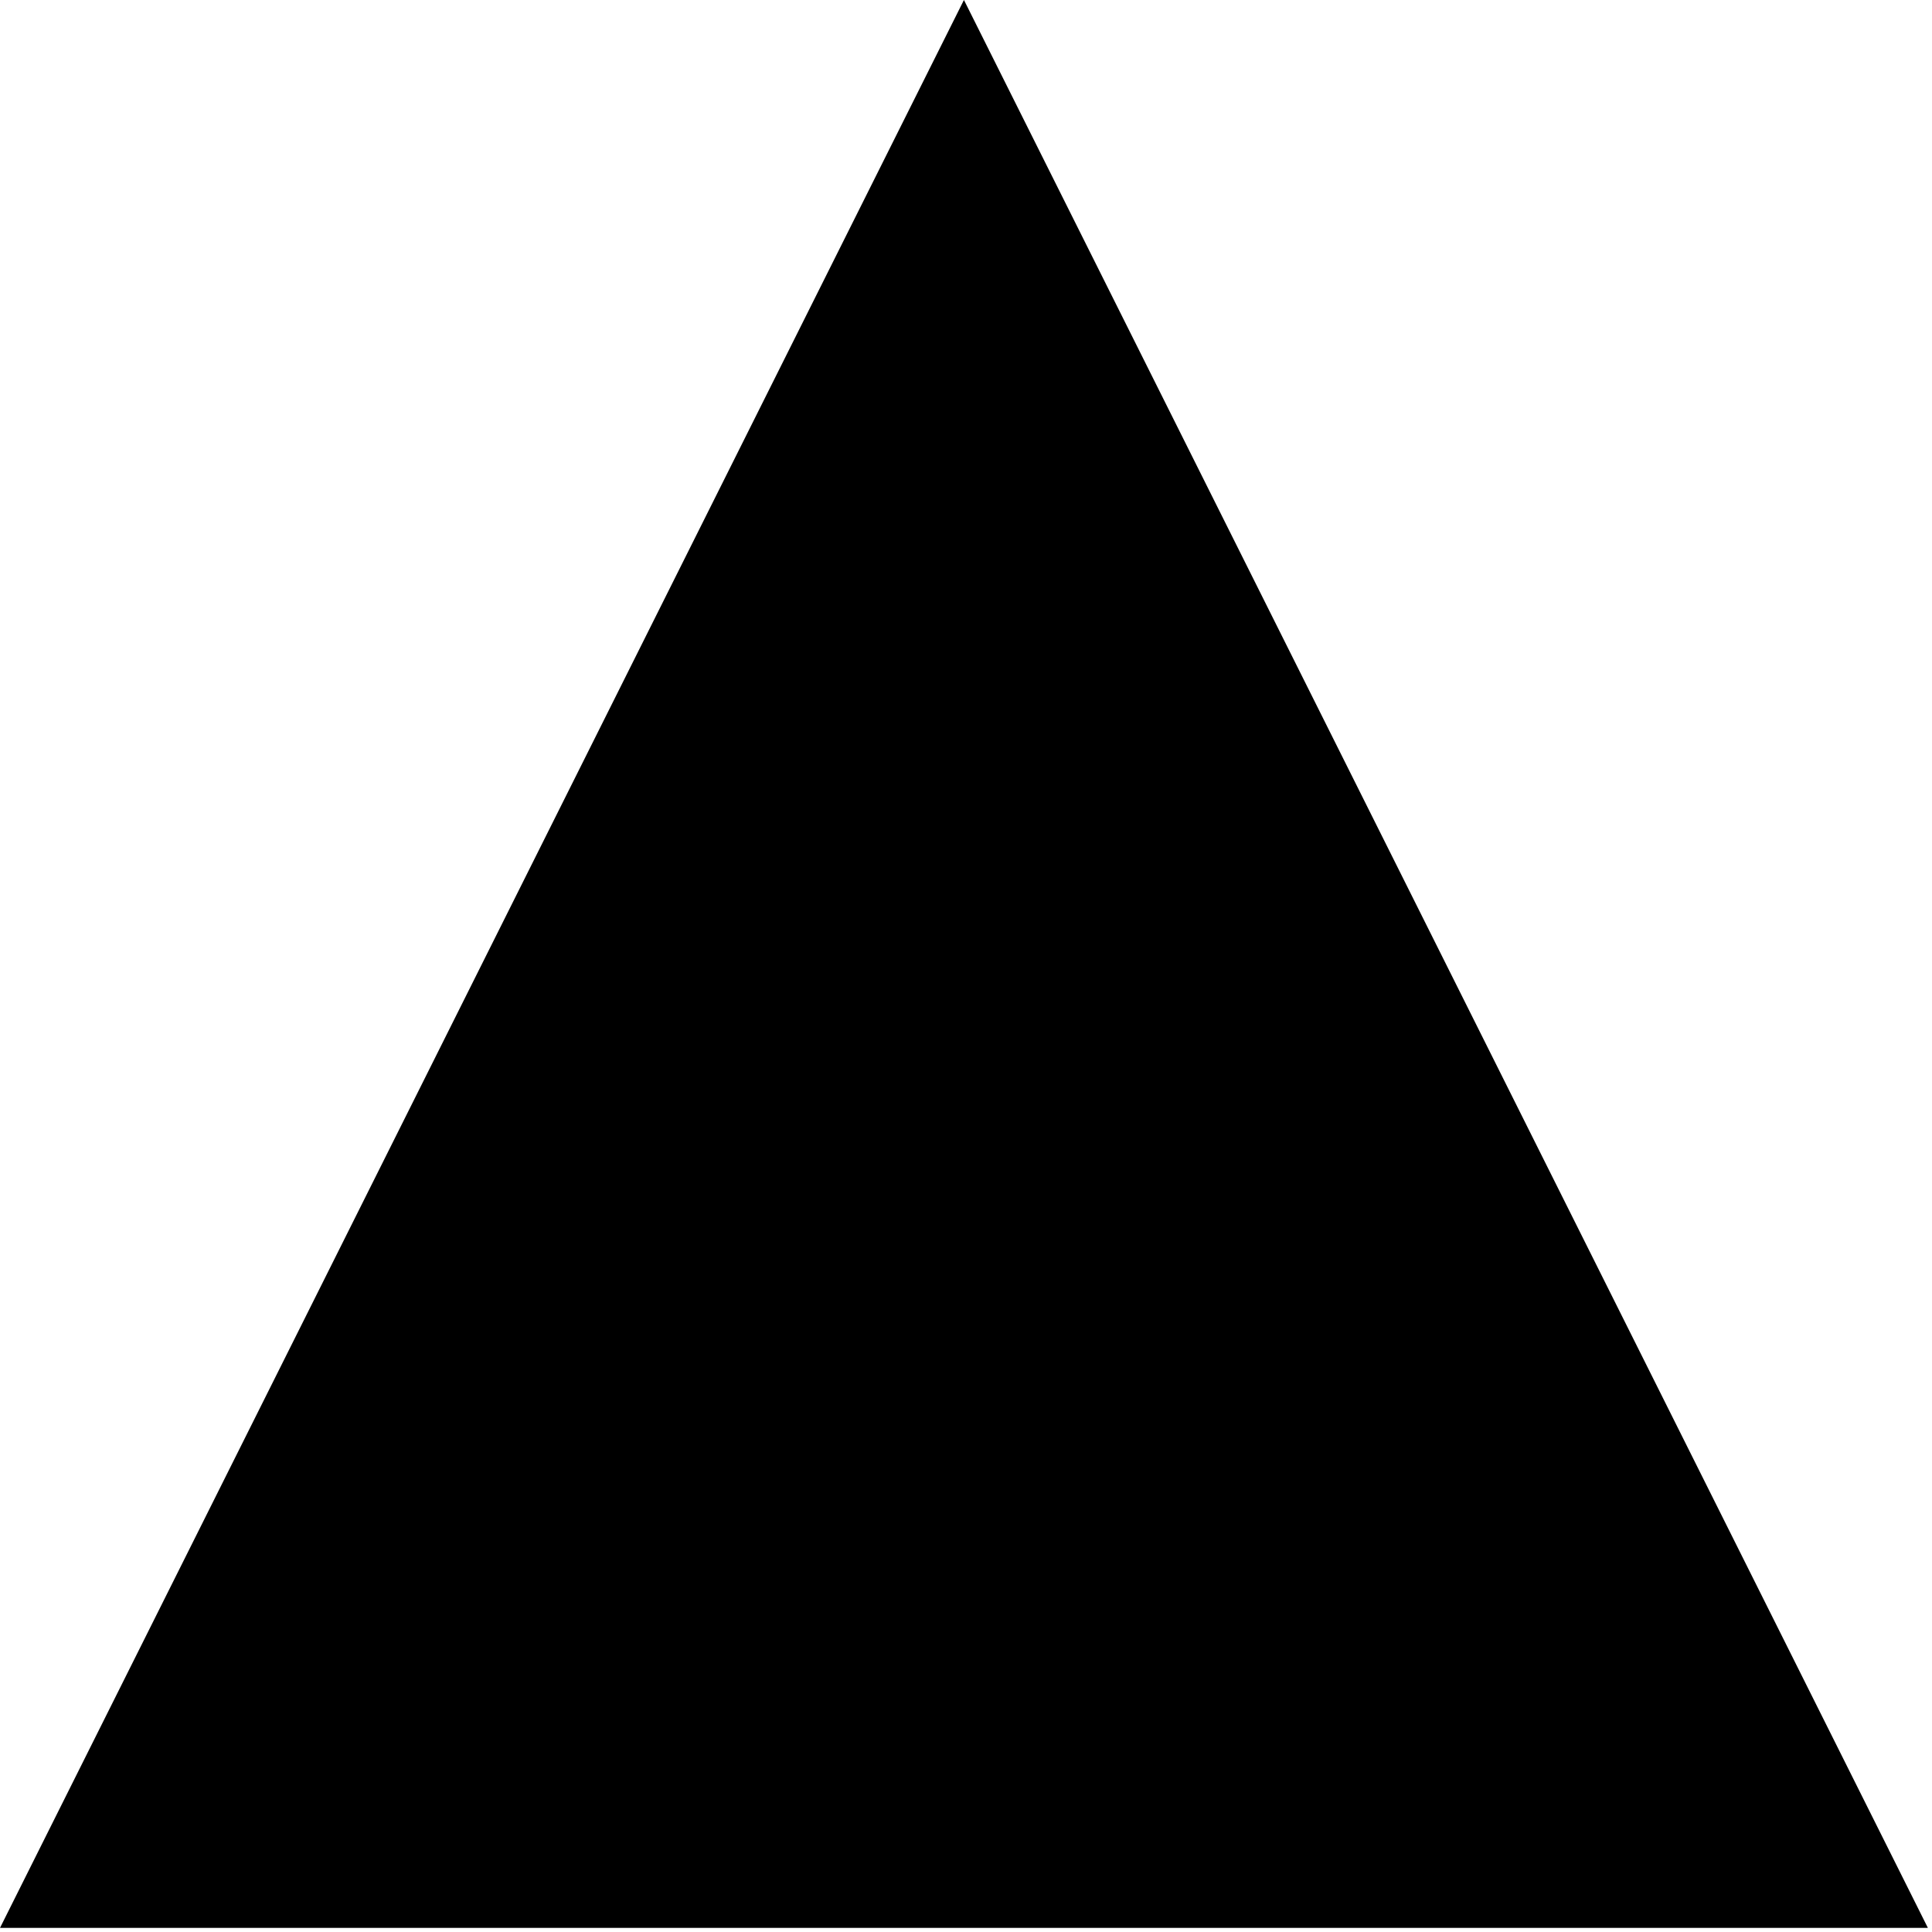
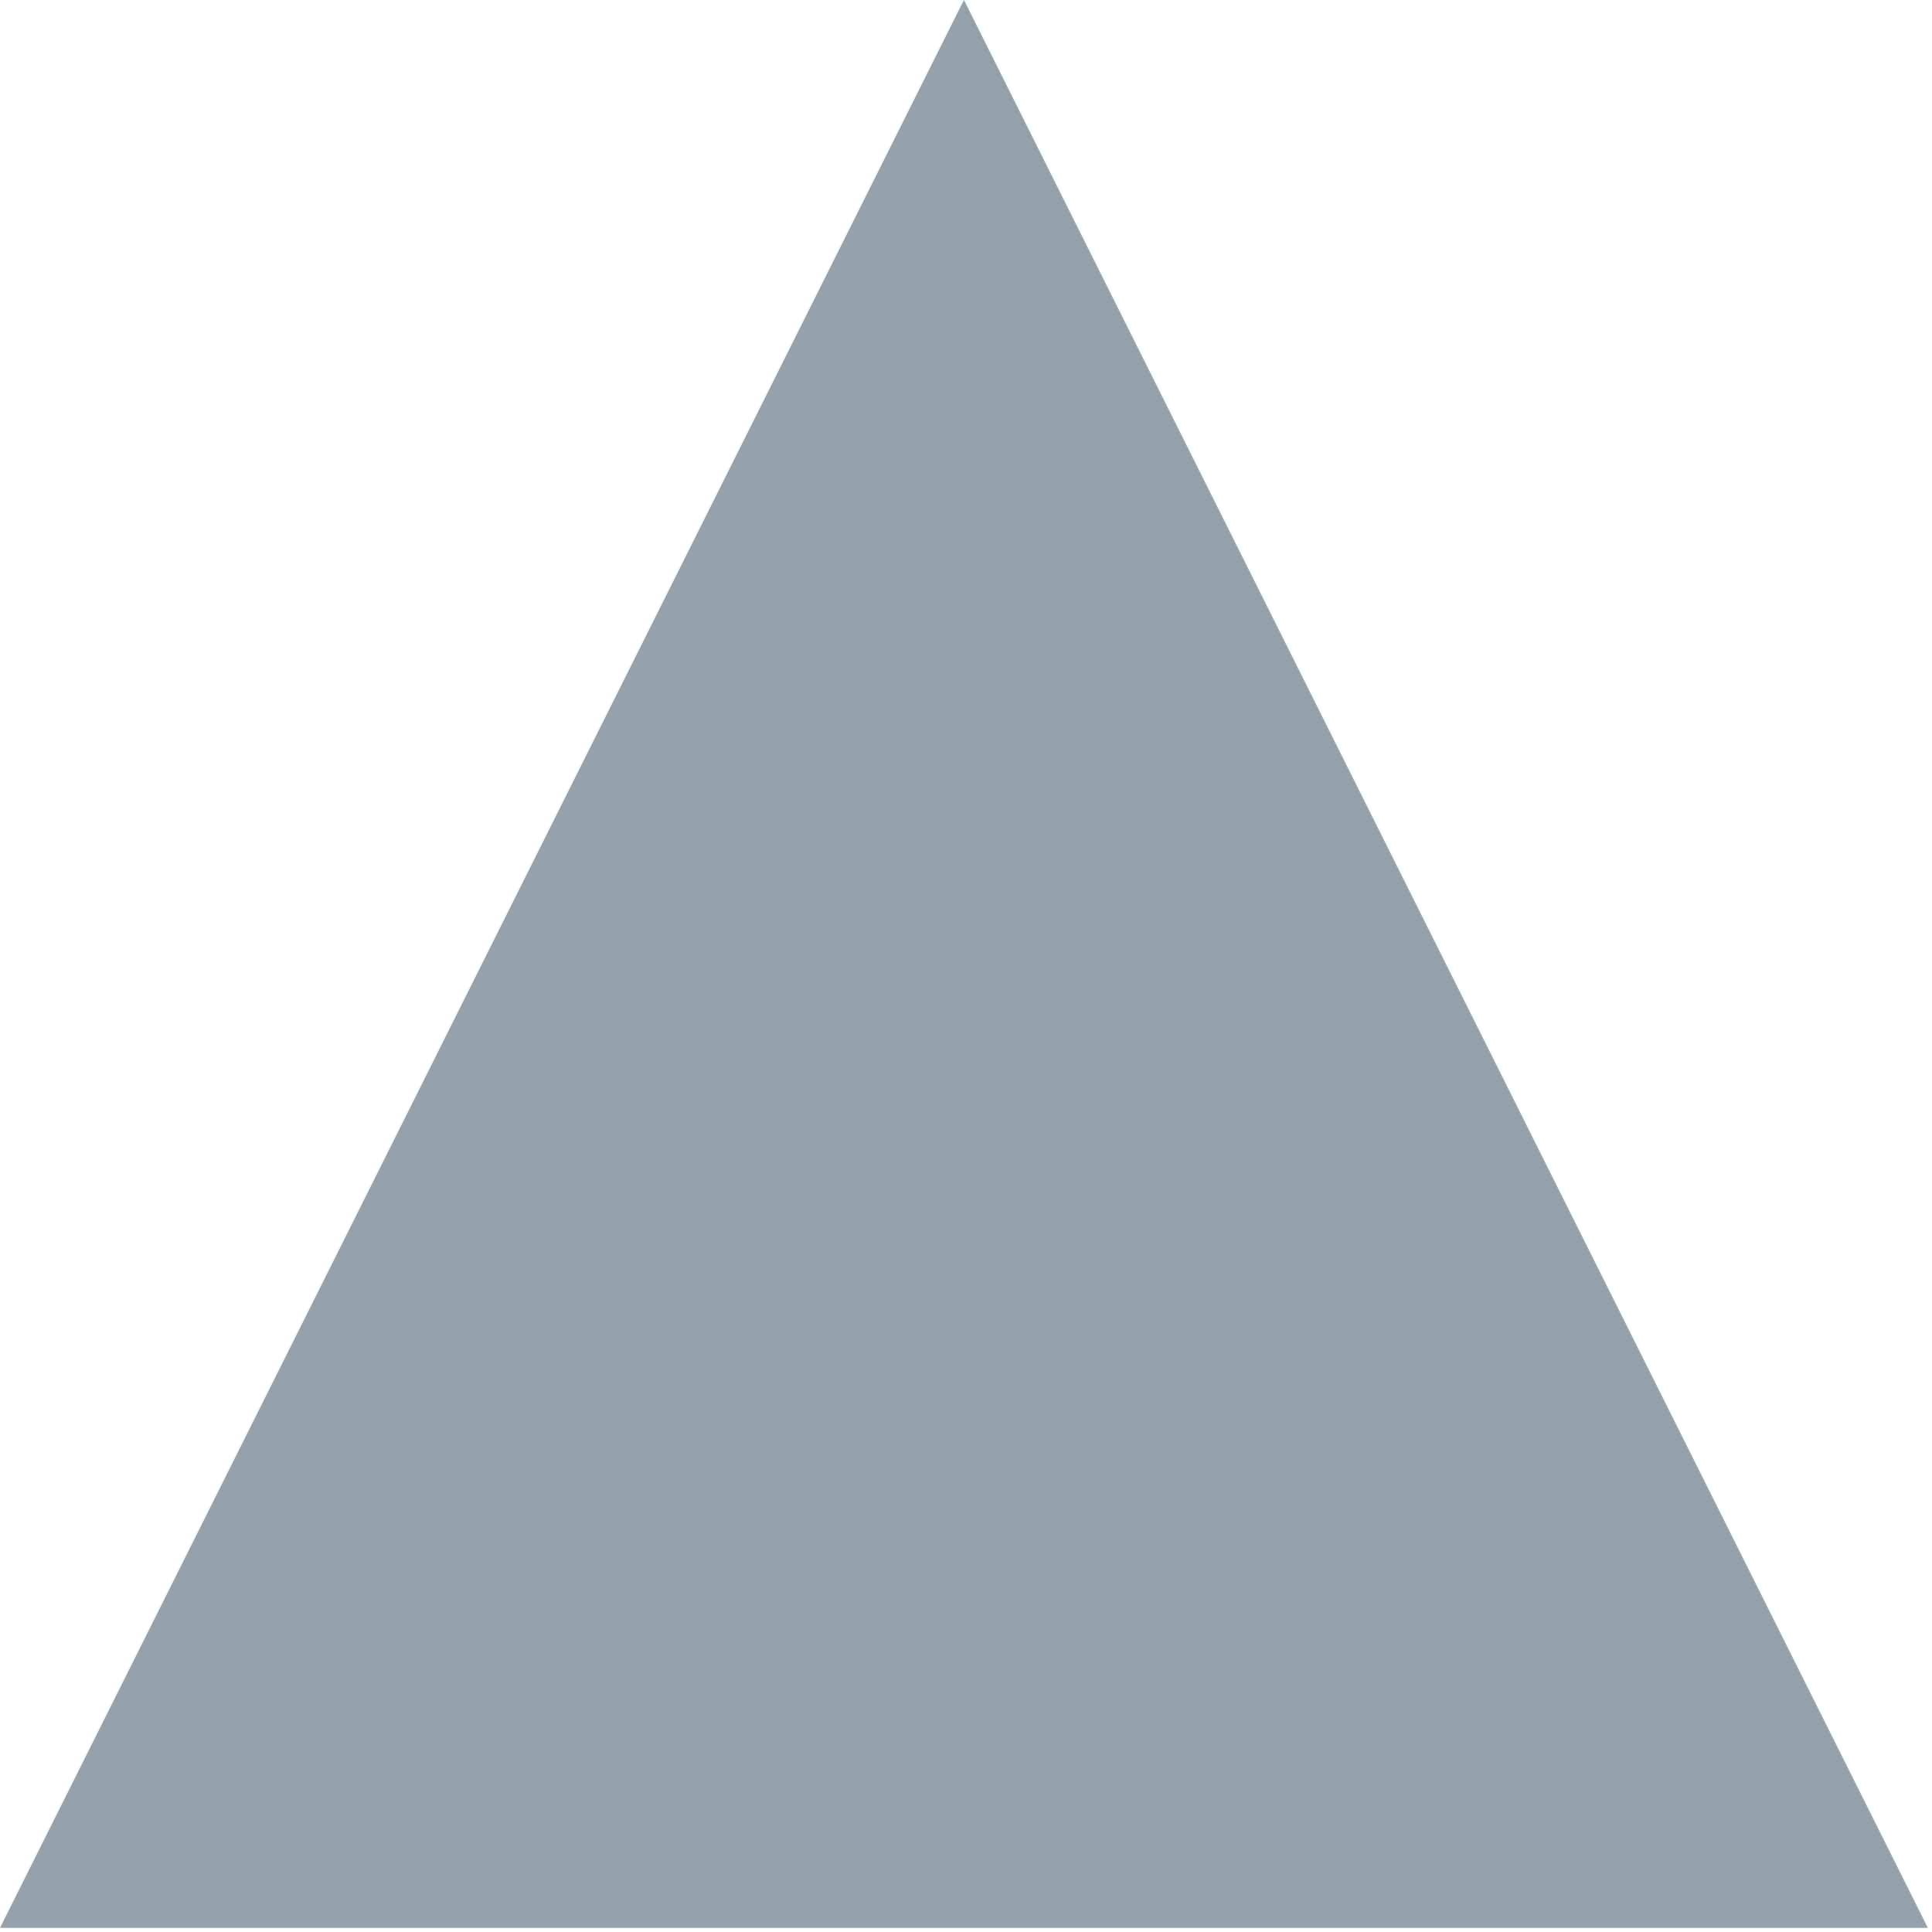
<svg xmlns="http://www.w3.org/2000/svg" width="100%" height="100%" viewBox="0 0 94 94" version="1.1" xml:space="preserve" style="fill-rule:evenodd;clip-rule:evenodd;stroke-linejoin:round;stroke-miterlimit:2;">
  <g transform="matrix(1,0,0,1,-219.767,-967.829)">
    <g transform="matrix(0.297297,0,0,0.297297,155.699,486.162)">
-       <path d="M373.256,1620.15L531.008,1935.66L215.504,1935.66L373.256,1620.15Z" />
+       <path d="M373.256,1620.15L531.008,1935.66L215.504,1935.66L373.256,1620.15Z" style="fill:rgb(149,161,173);" />
    </g>
  </g>
</svg>
